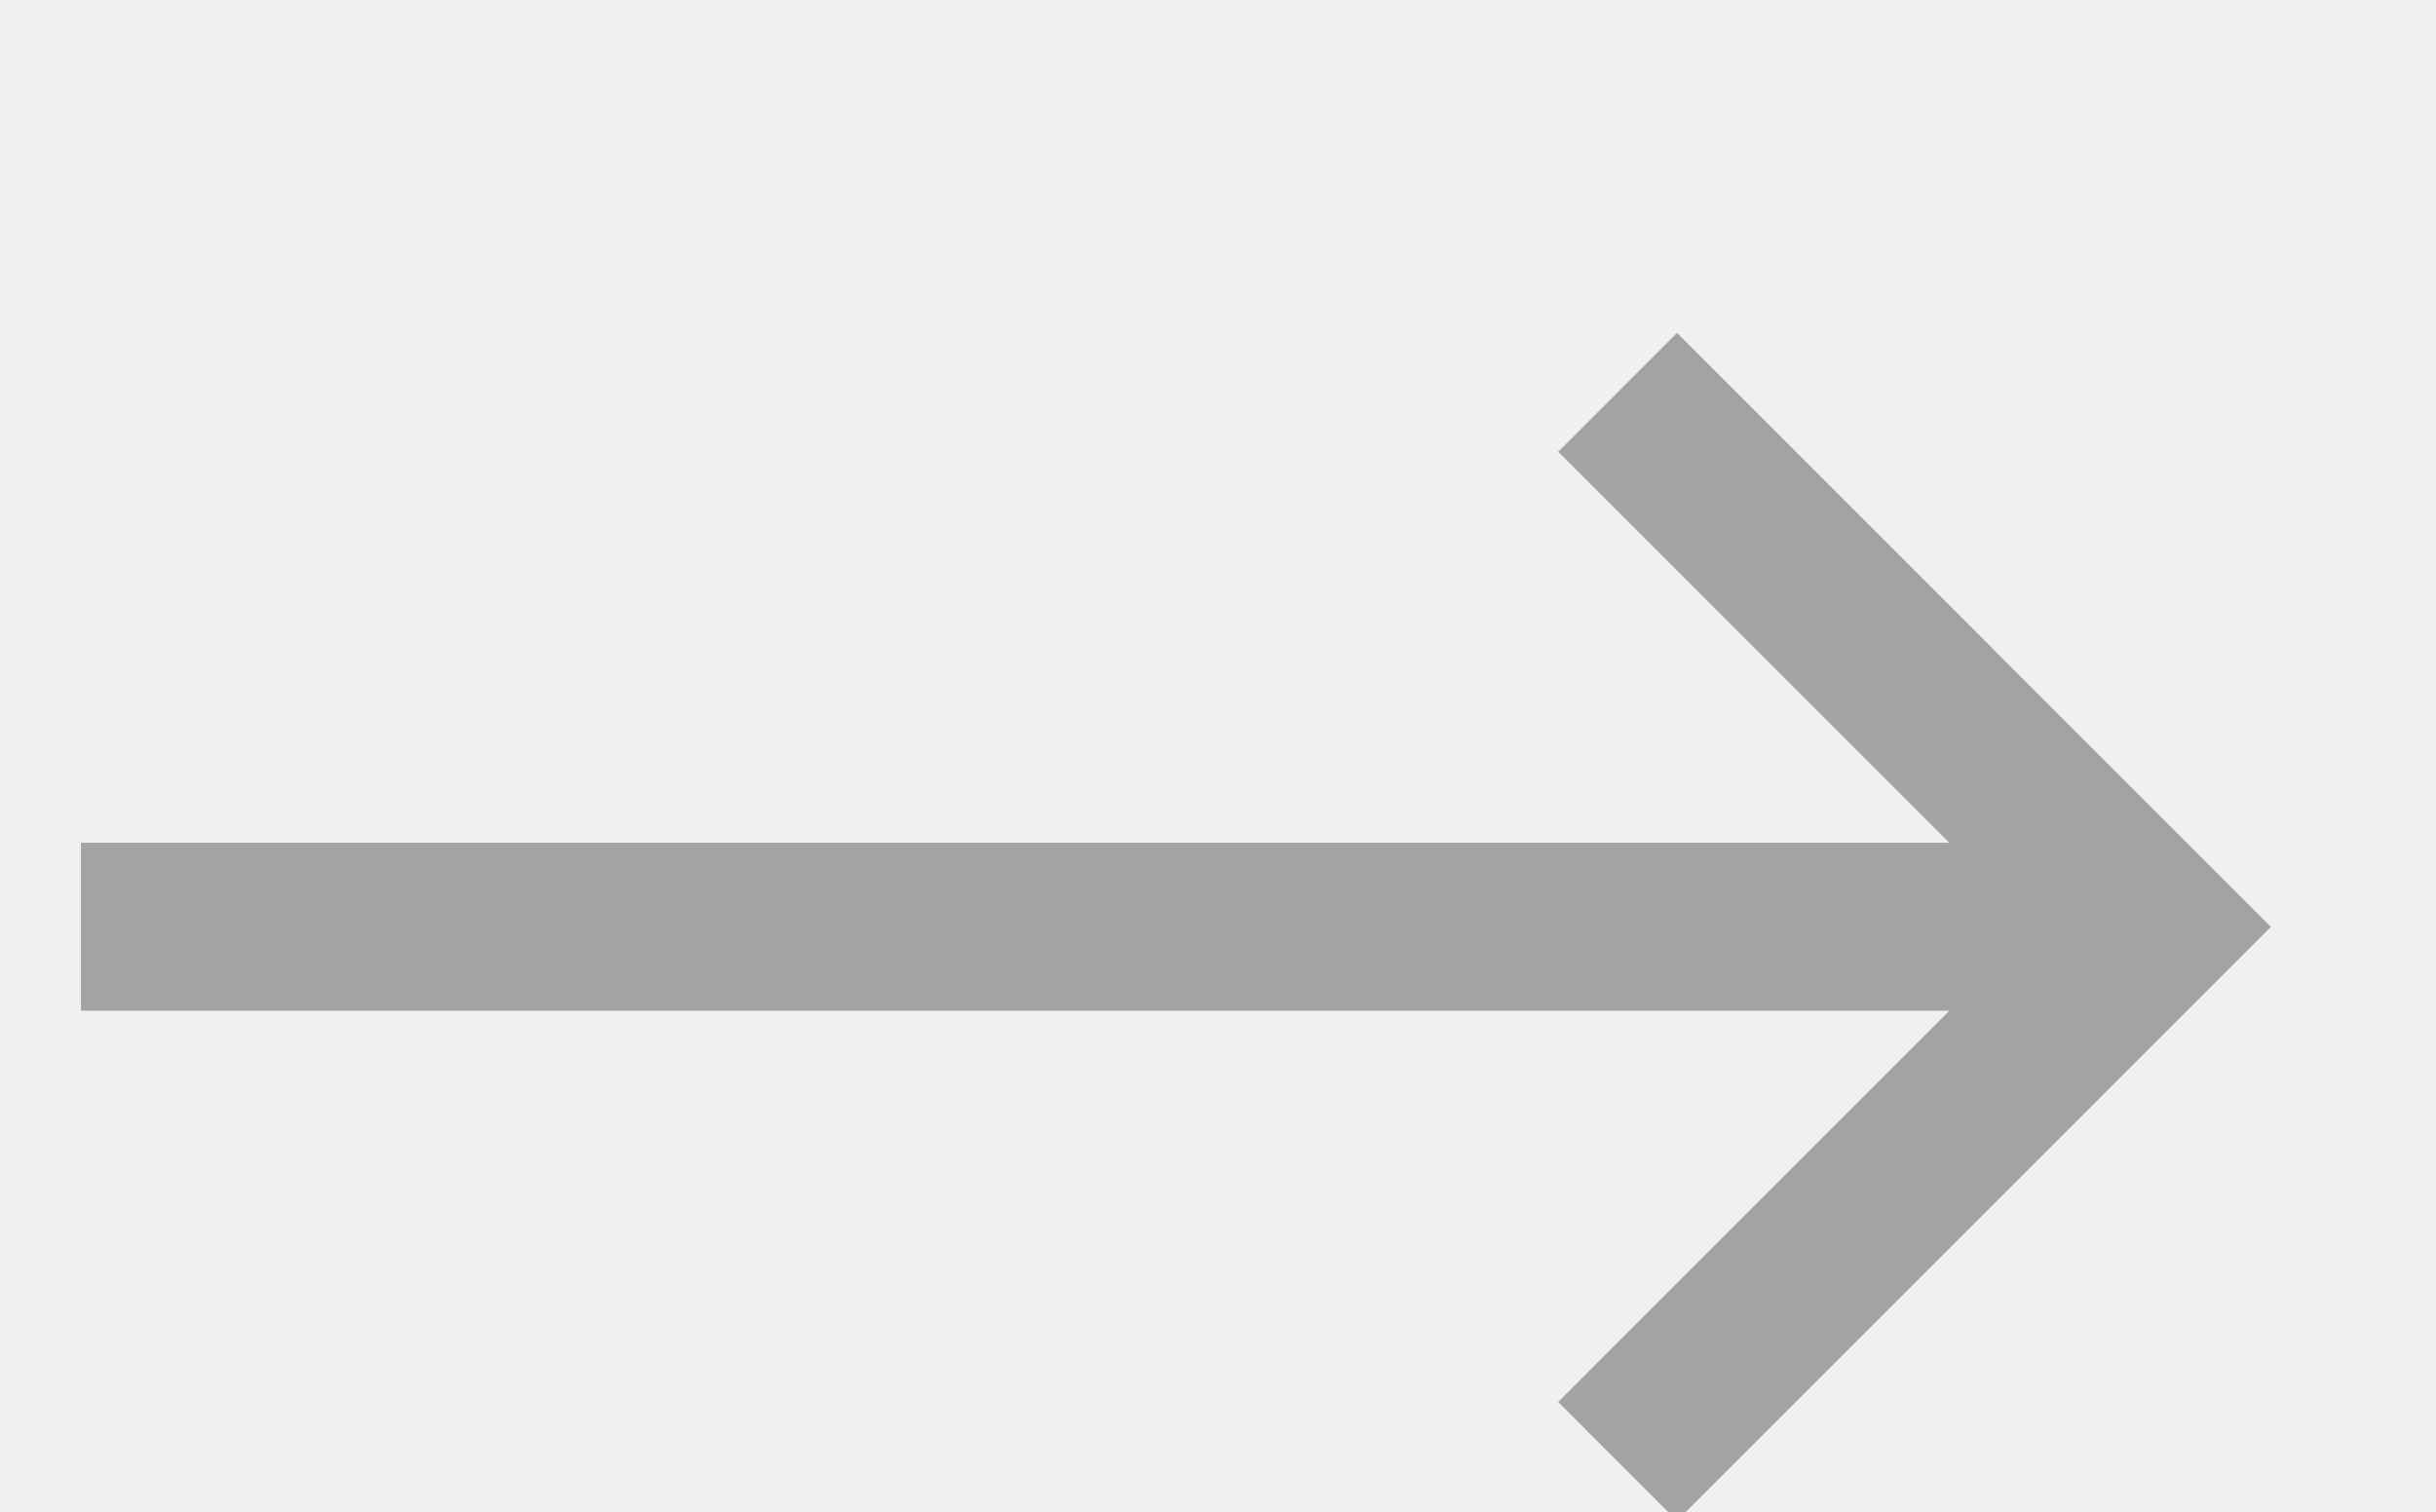
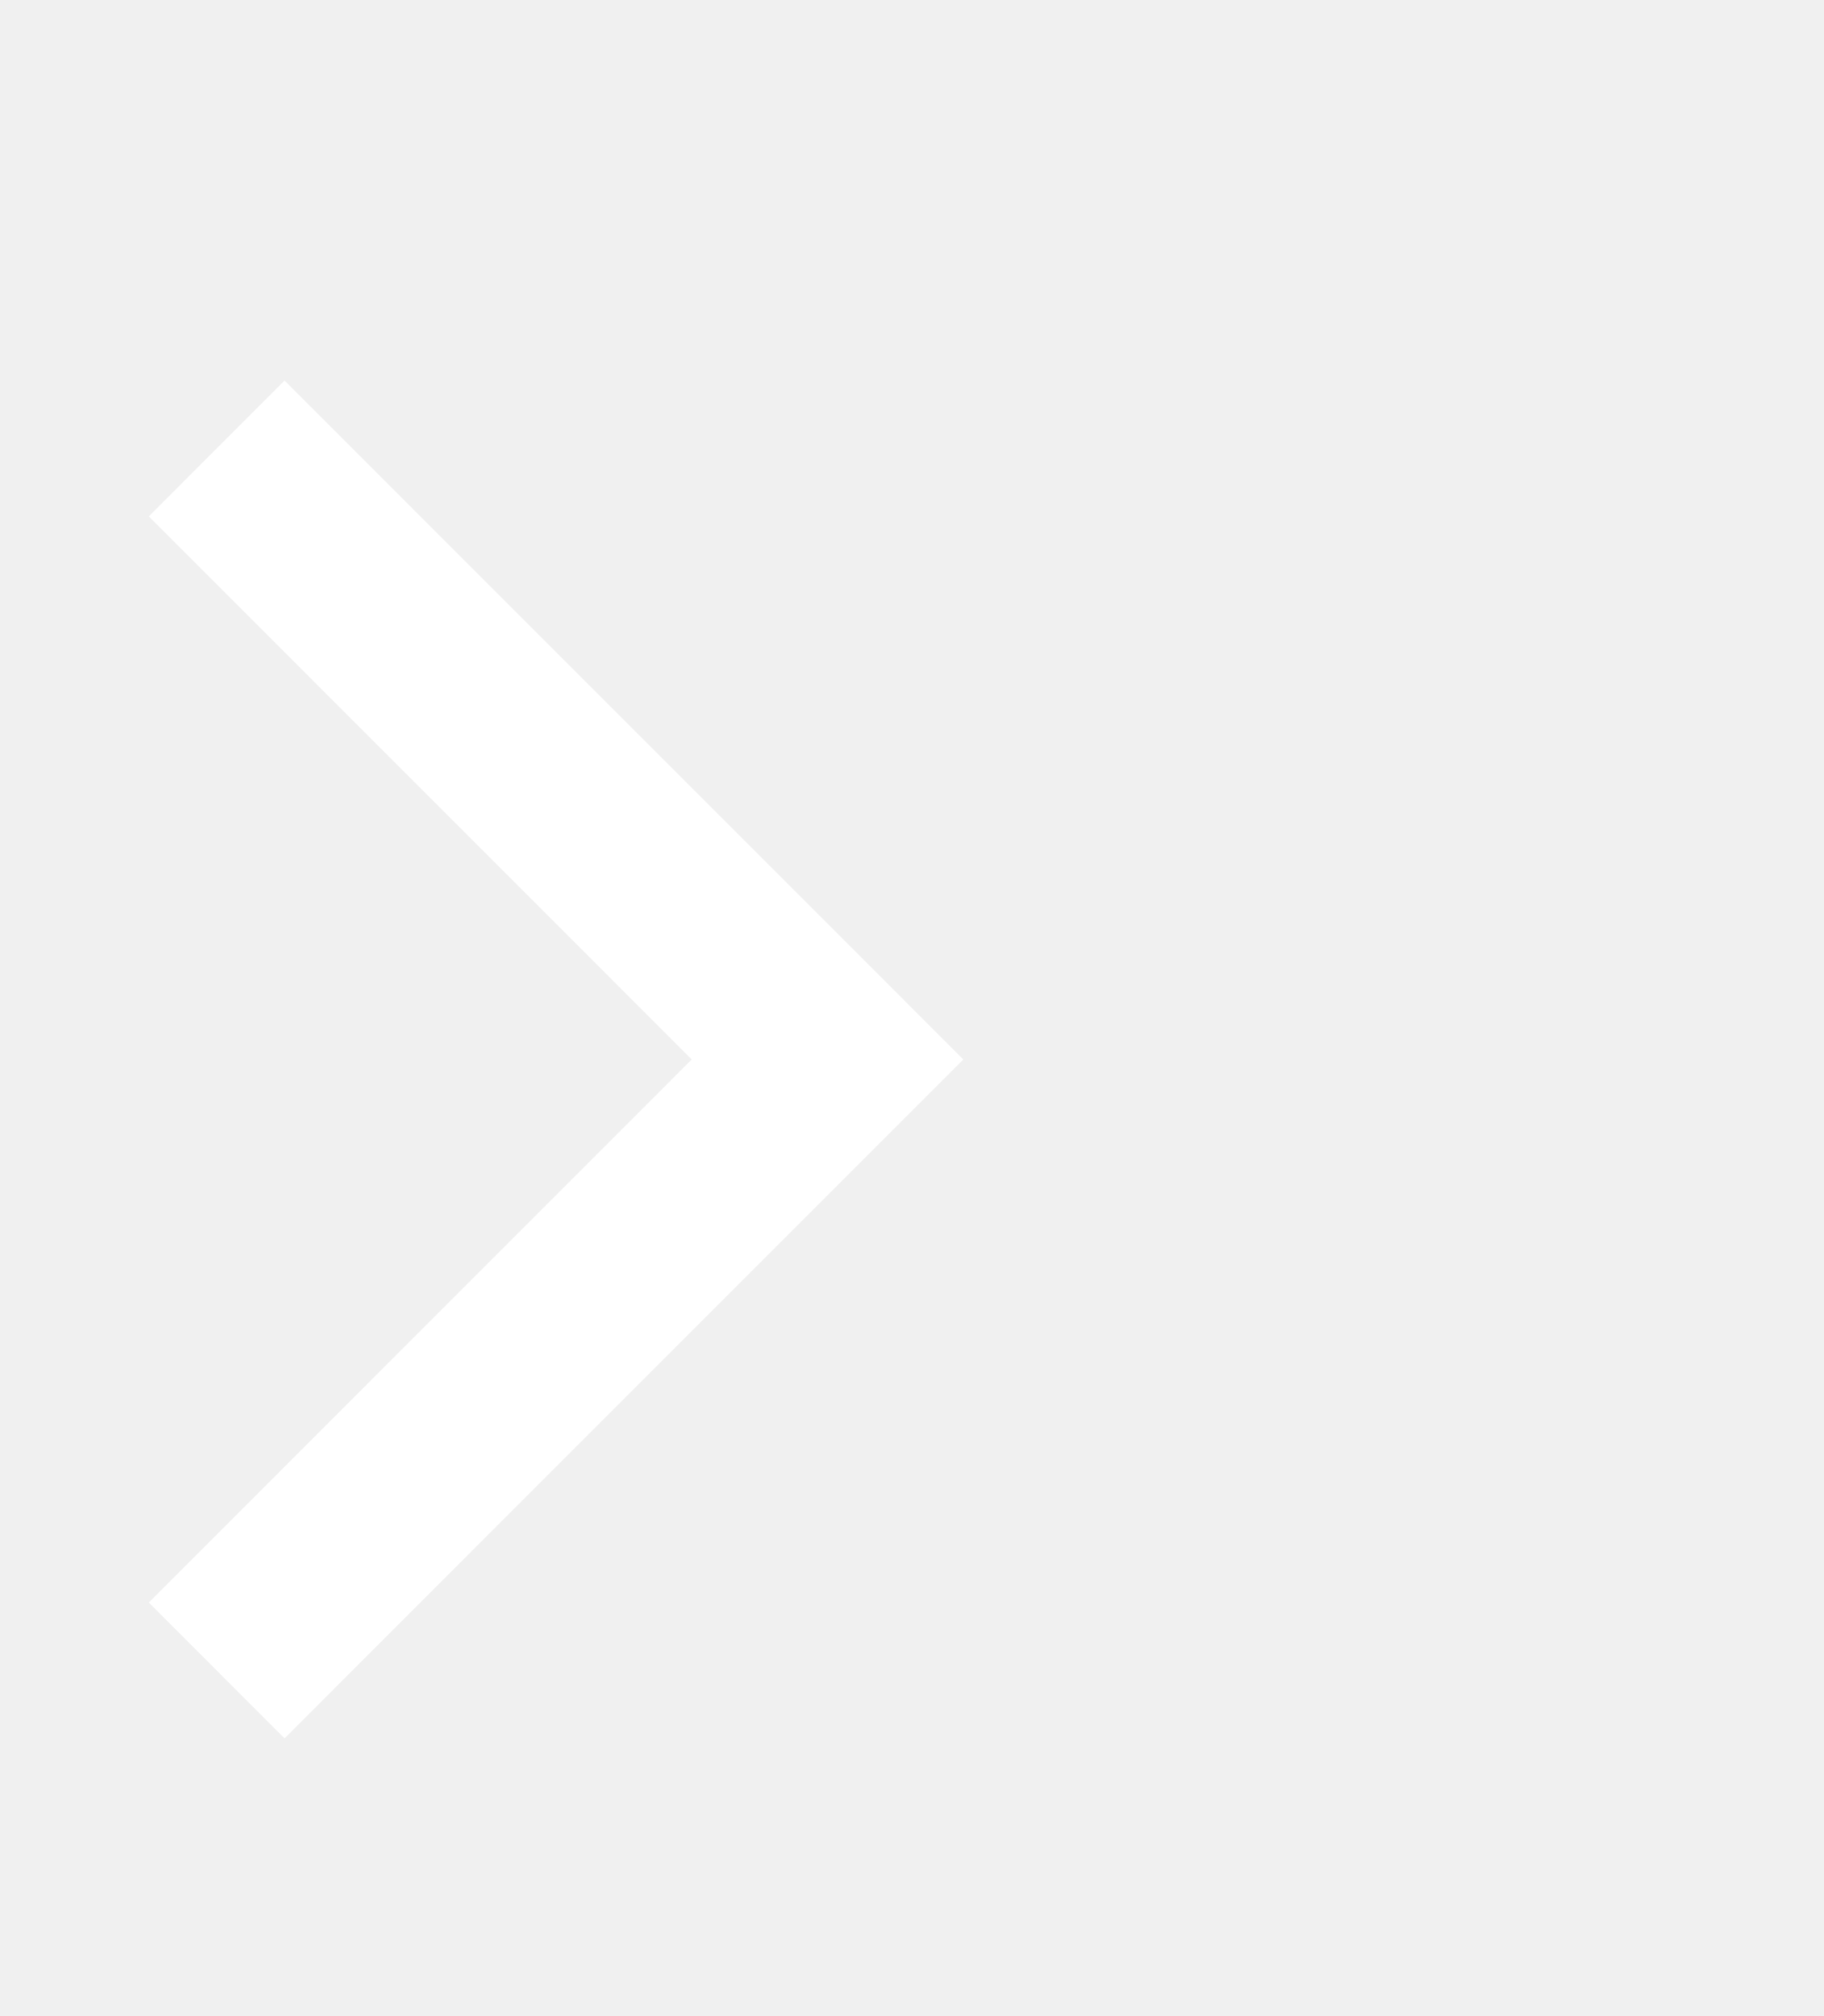
- <svg xmlns="http://www.w3.org/2000/svg" width="29px" height="18px" viewBox="0 0 29 18" version="1.1">
+ <svg xmlns="http://www.w3.org/2000/svg" width="19px" height="21px" viewBox="0 0 19 21" version="1.1">
  <defs />
  <g id="Page-1" stroke="none" stroke-width="1" fill="none" fill-rule="evenodd">
-     <g id="arrow-left" transform="translate(14.5, 11) rotate(-180) translate(-14.5, -11) translate(0, 2)" fill="#A3A3A3">
+     <g id="arrow-right" transform="translate(0, -2)" fill="#FFFFFF">
      <g id="Page-1">
-         <g id="arrow-right" transform="translate(15, 9.5) rotate(180) translate(-15, -9.5) translate(1, 1)">
-           <g id="Page-1">
-             <g id="arrow-right">
-               <g id="Page-1">
-                 <g id="landing">
-                   <g id="Hero">
-                     <g id="arrow-down" transform="translate(14, 9) rotate(90) translate(-14, -9) translate(6, -5)">
-                       <rect id="Rectangle-5" transform="translate(8.035334, 15.03652) rotate(89.99985) translate(-8.035334, -15.03652) " x="-3.965" y="14.037" width="24" height="2" />
-                       <path d="M8.036,3.794 L13.693,9.45 L15.108,8.036 L8.743,1.672 L8.036,0.965 L0.964,8.036 L2.379,9.45 L8.036,3.794 L8.036,3.794 Z" id="Rectangle-5-Copy" />
+         <g id="arrow-left" transform="translate(10, 12) rotate(180) translate(-10, -12) translate(1, 1)">
+           <g id="Page-1" transform="translate(1, 1)">
+             <g id="arrow-right" transform="translate(9, 10) rotate(180) translate(-9, -10) translate(1, 0)">
+               <g id="Page-1" transform="translate(0, 0)">
+                 <g id="arrow-right" transform="translate(0, 1)">
+                   <g id="Page-1" transform="translate(0, 0)">
+                     <g id="landing" transform="translate(0, 1)">
+                       <g id="Hero" transform="translate(0, 0)">
+                         <g id="arrow-down" transform="translate(5, 9) rotate(90) translate(-5, -9) translate(-3, 4)">
+                           <path d="M8.036,3.794 L13.693,9.45 L15.108,8.036 L8.743,1.672 L8.036,0.965 L0.964,8.036 L2.379,9.45 L8.036,3.794 L8.036,3.794 Z" id="Rectangle-5-Copy" />
+                         </g>
+                       </g>
                    </g>
                  </g>
                </g>
              </g>
            </g>
          </g>
        </g>
      </g>
    </g>
  </g>
</svg>
